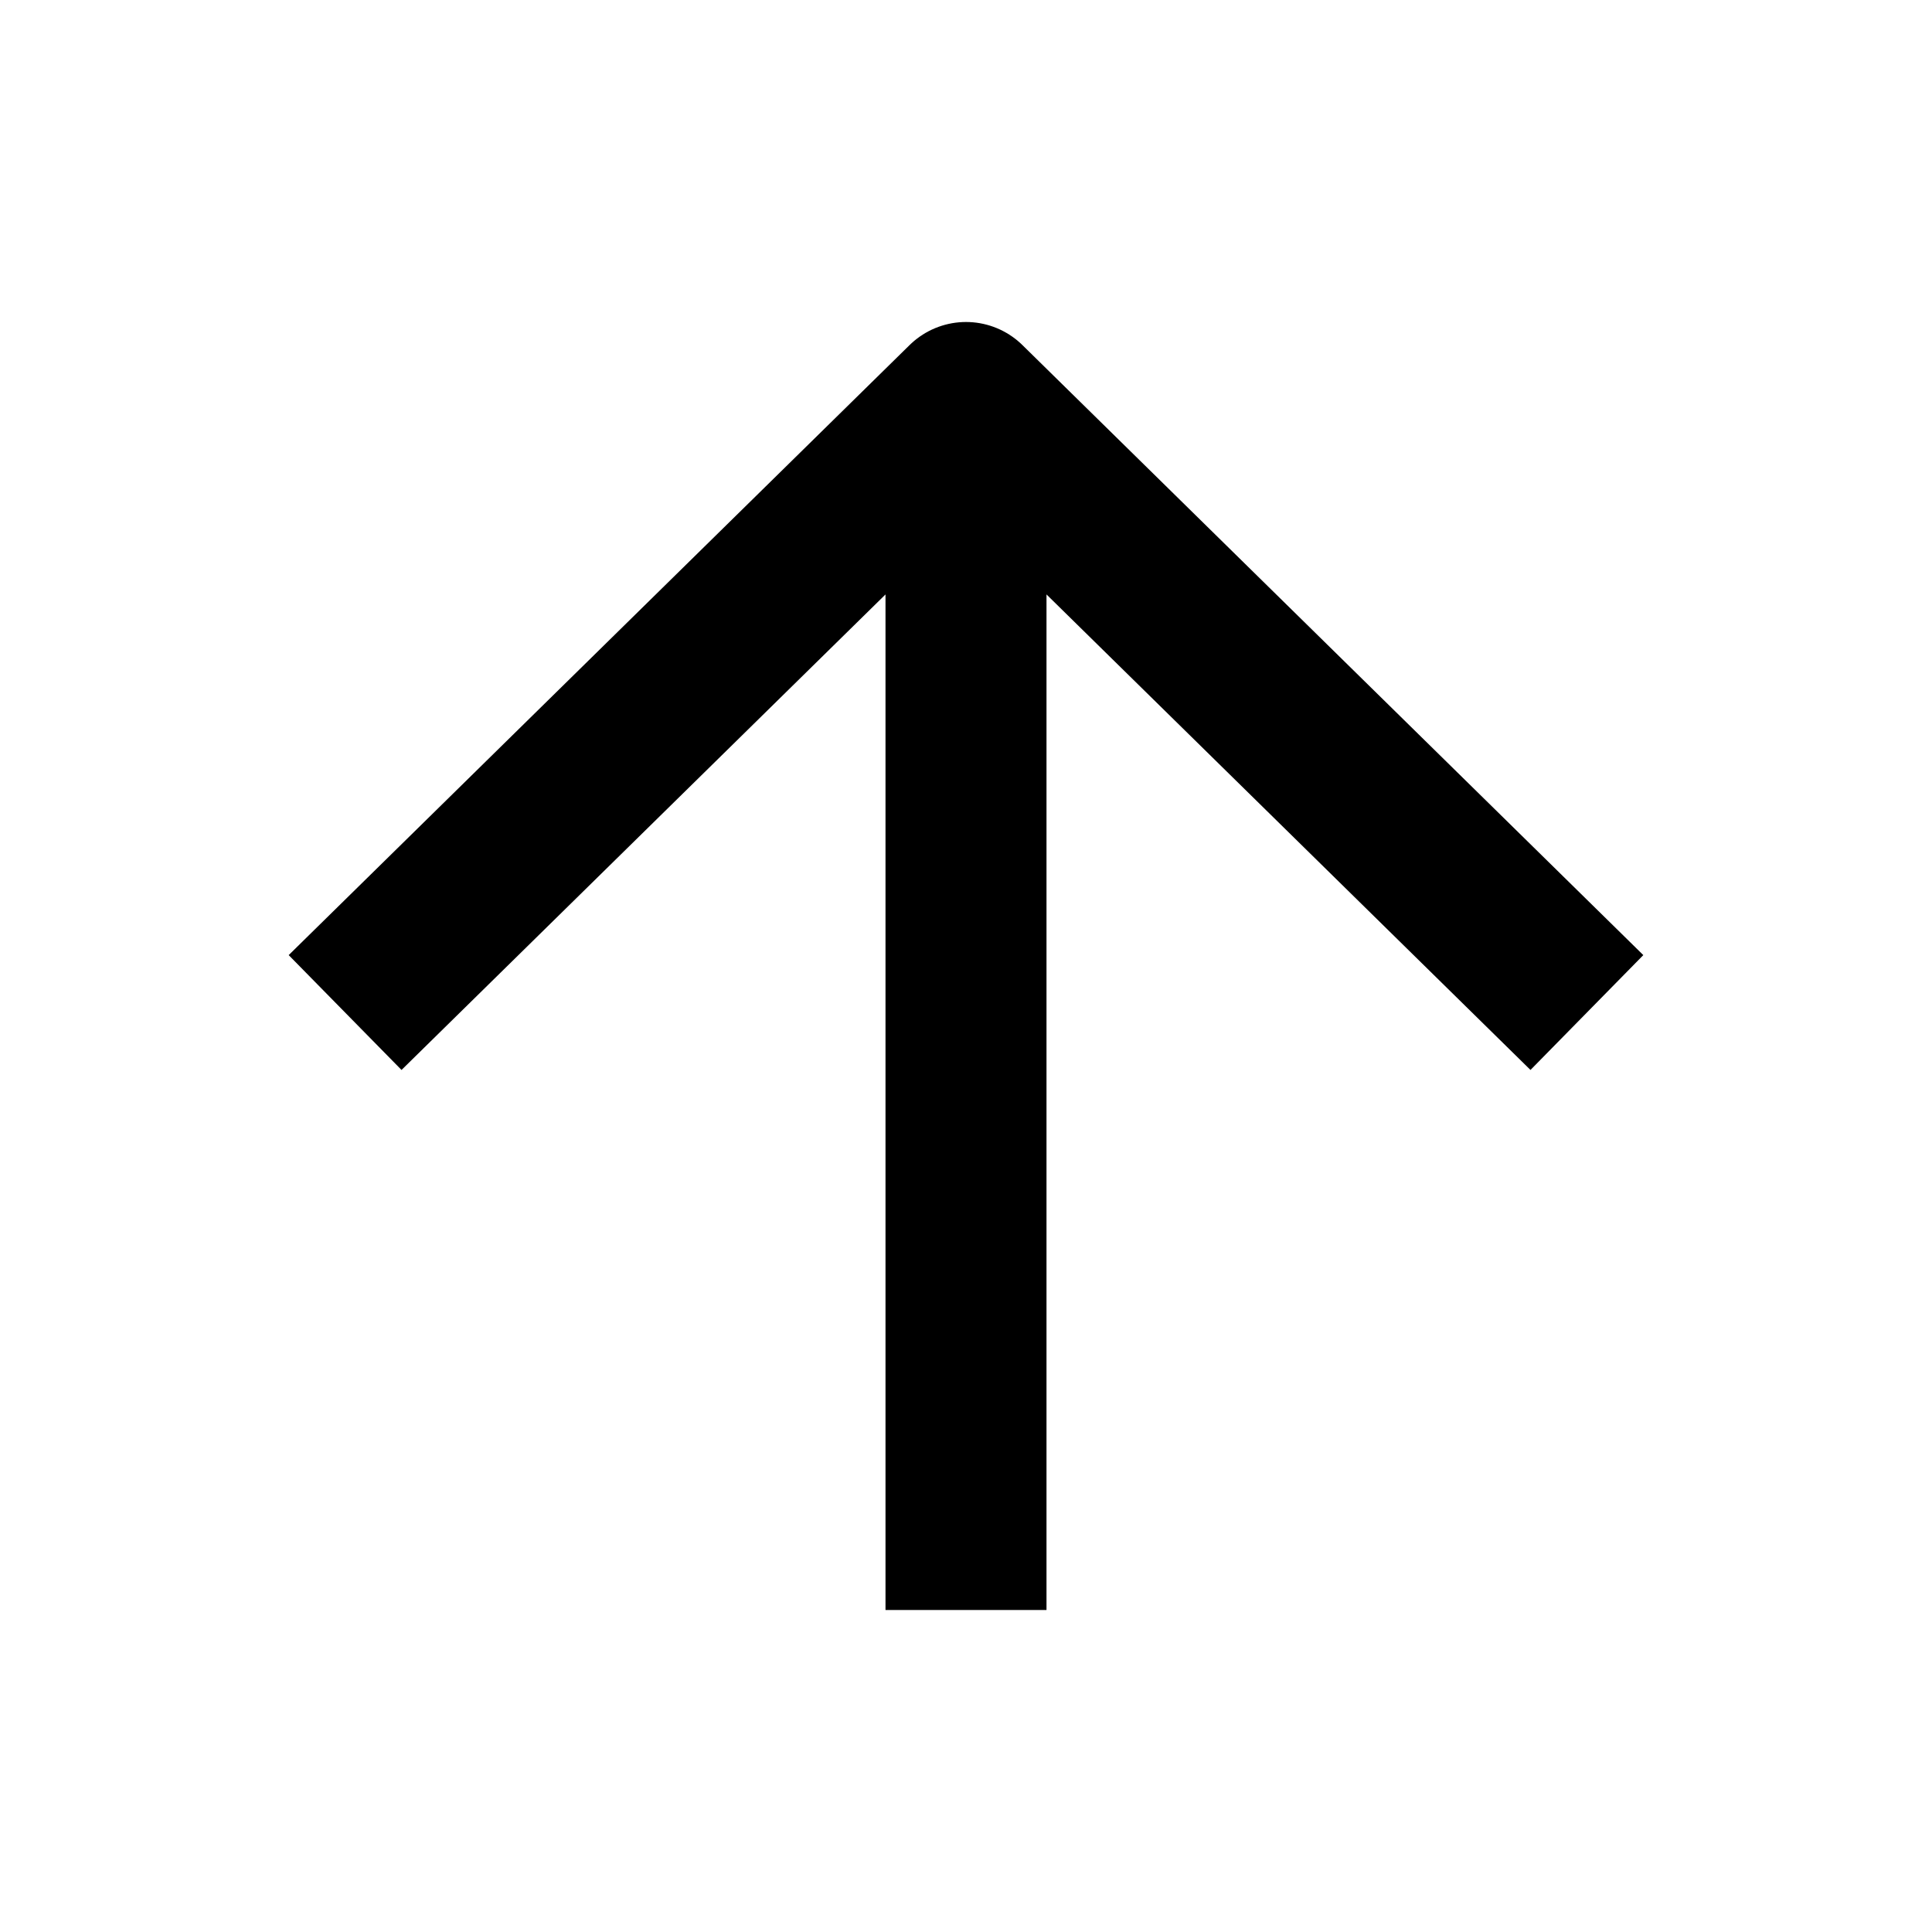
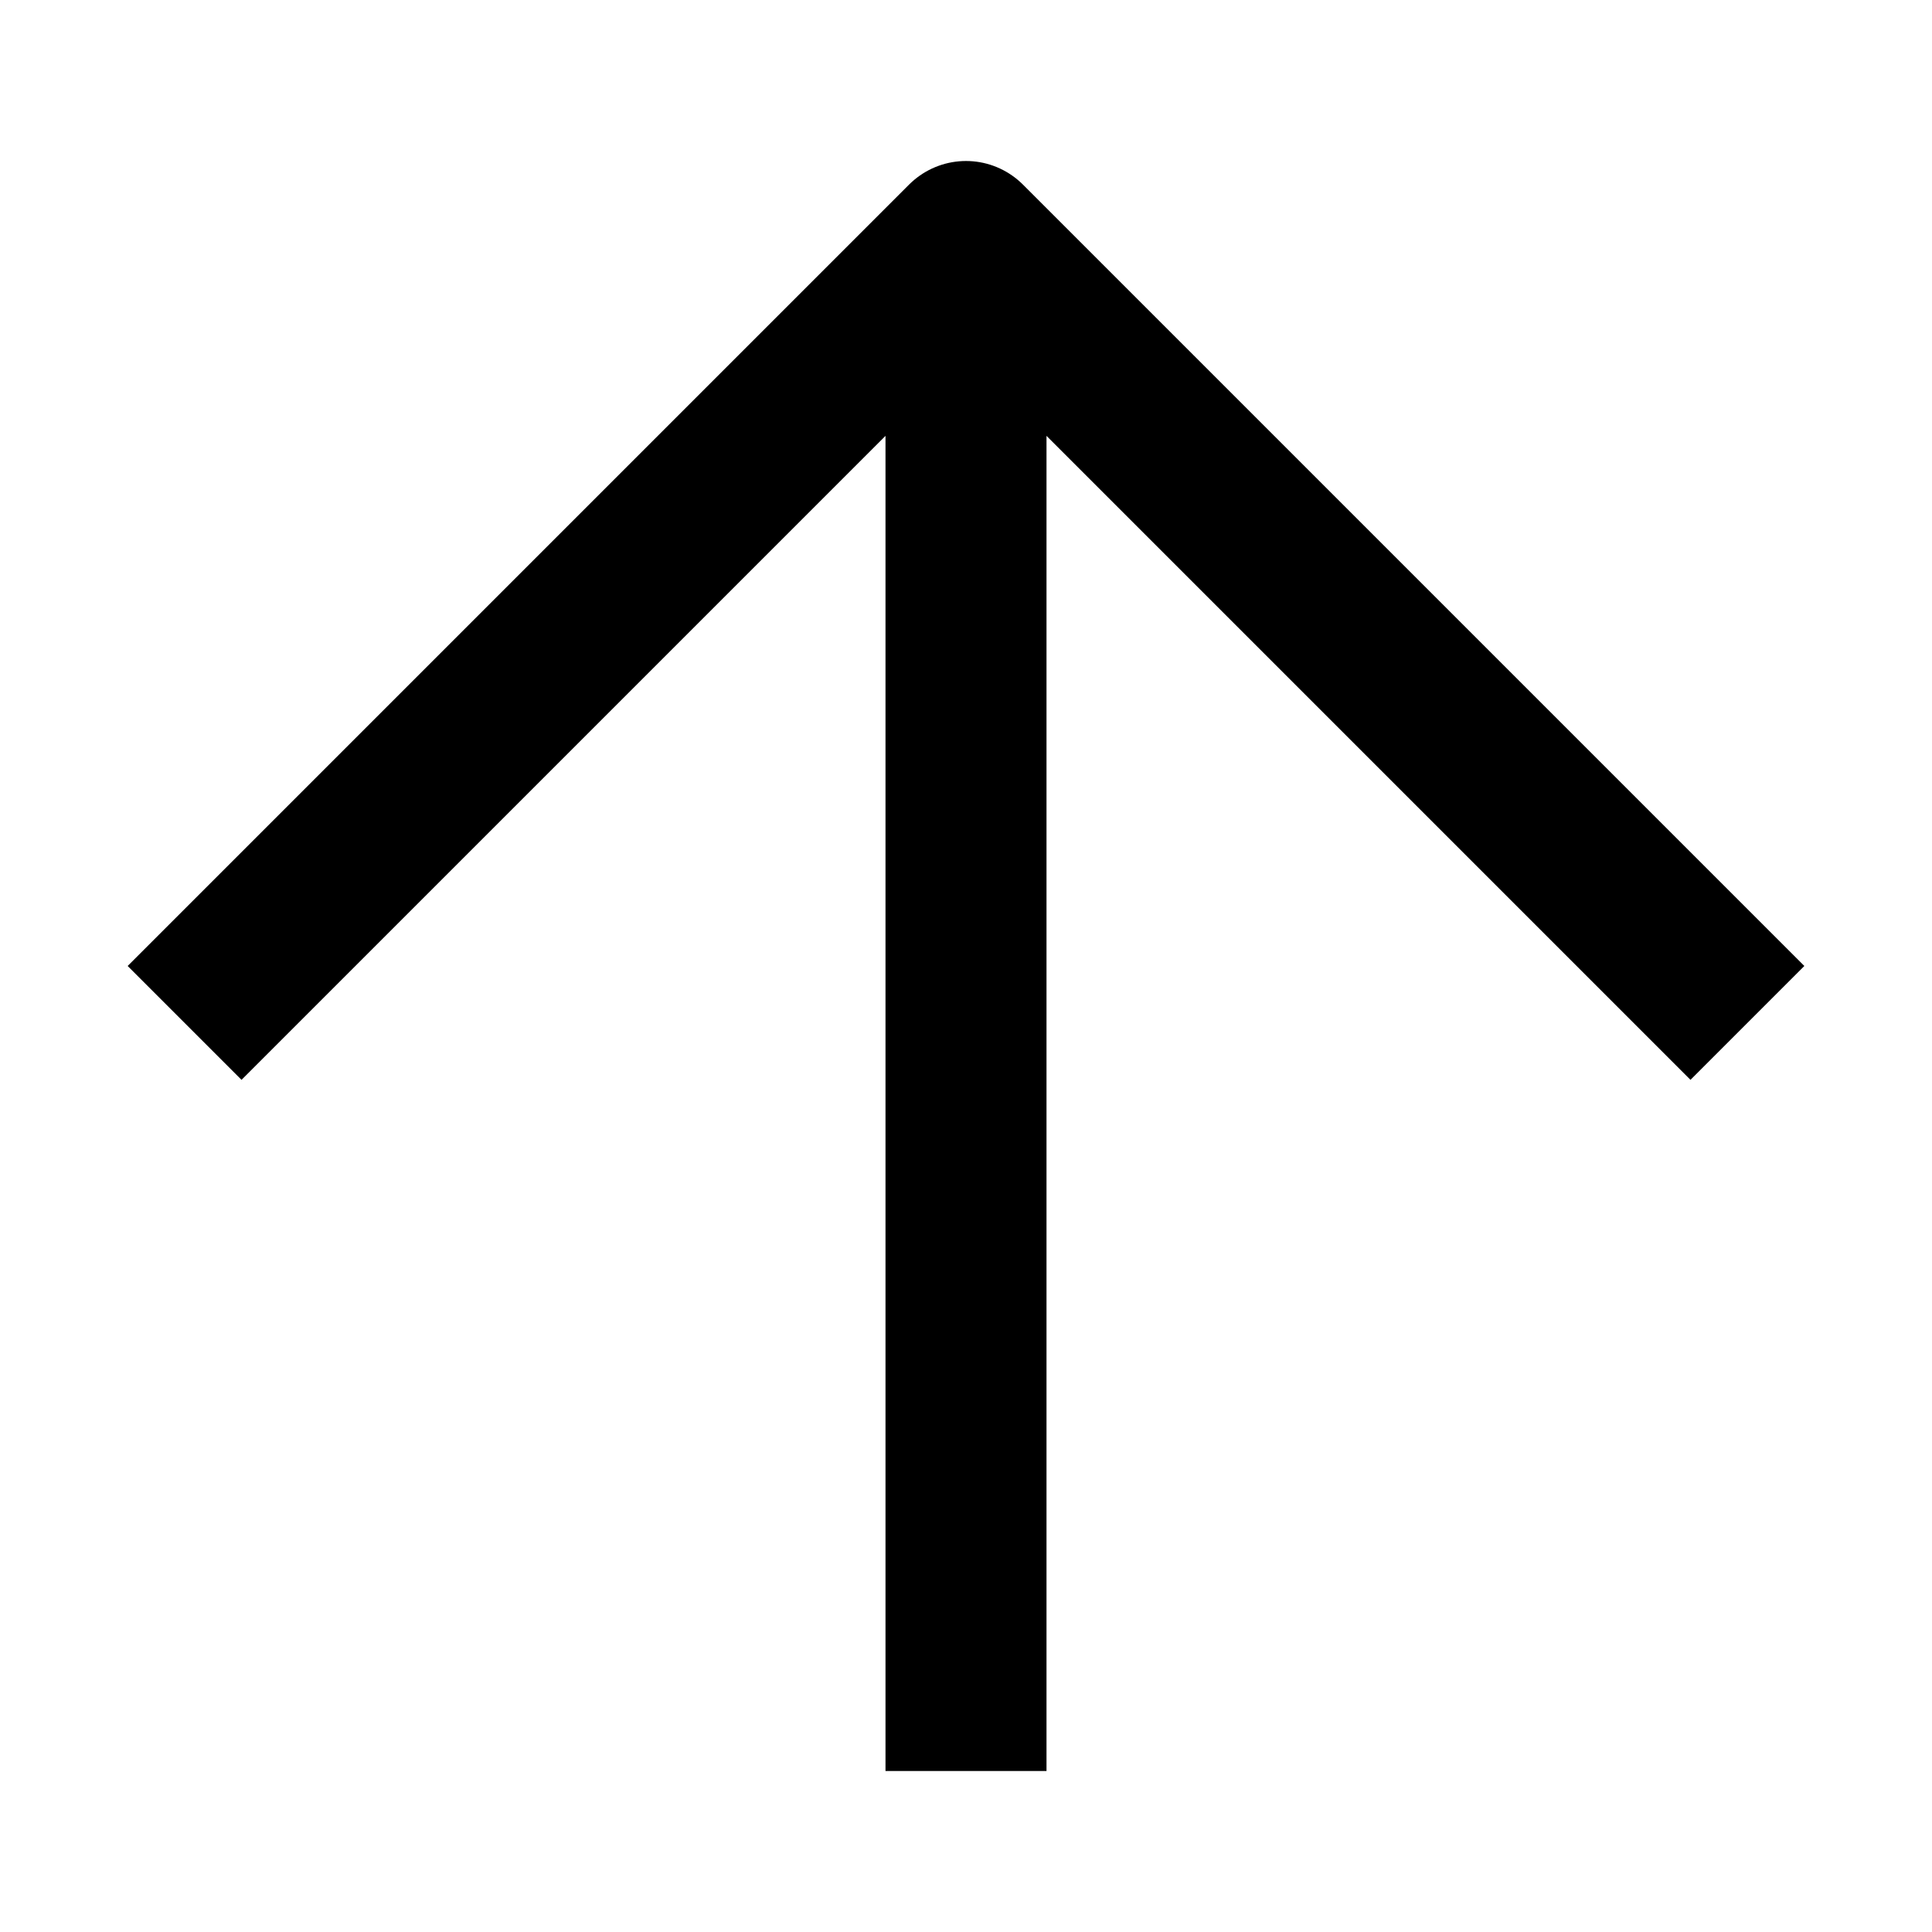
<svg xmlns="http://www.w3.org/2000/svg" width="24" height="24" viewBox="0 0 24 24" fill="none">
-   <path d="M4.287 12.578L12 5L19.713 12.578M12 20L12 5.27" stroke="black" stroke-width="2" stroke-linecap="butt" stroke-linejoin="round" />
+   <path d="M12 22L12 3.27M2.293 12.707L12 3L21.707 12.707" stroke="black" stroke-width="2" stroke-linecap="butt" stroke-linejoin="round" />
</svg>
